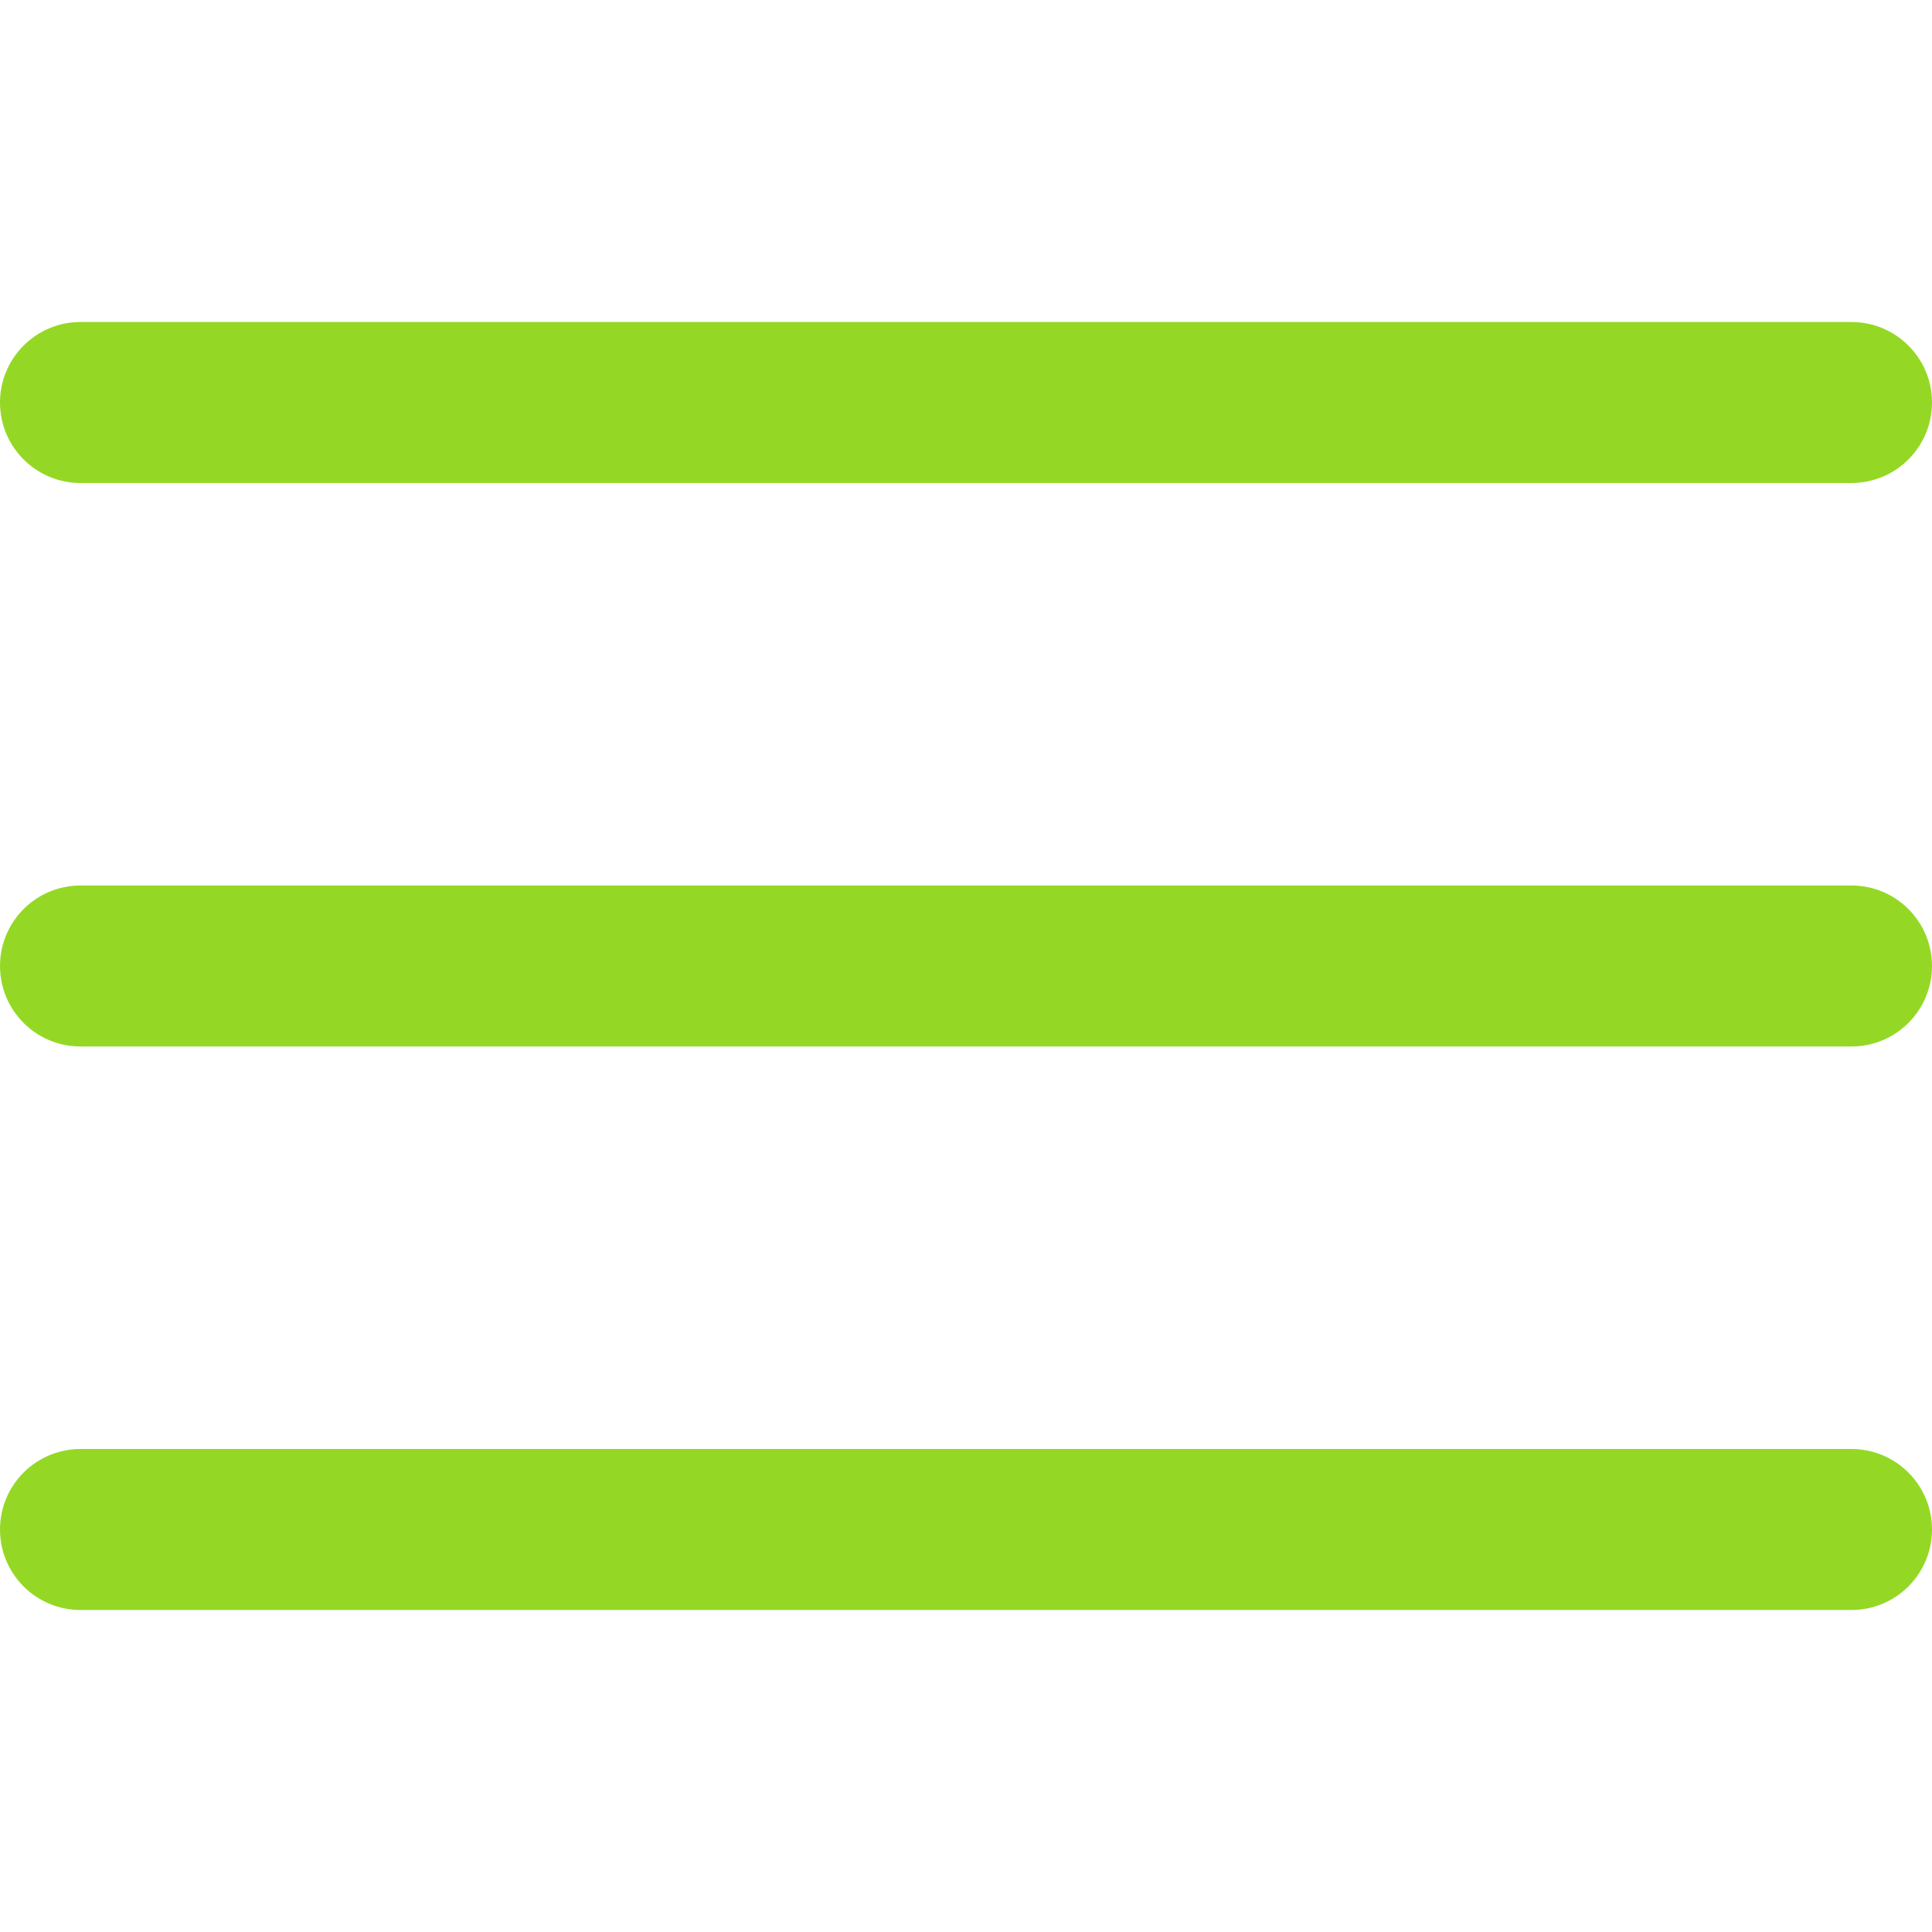
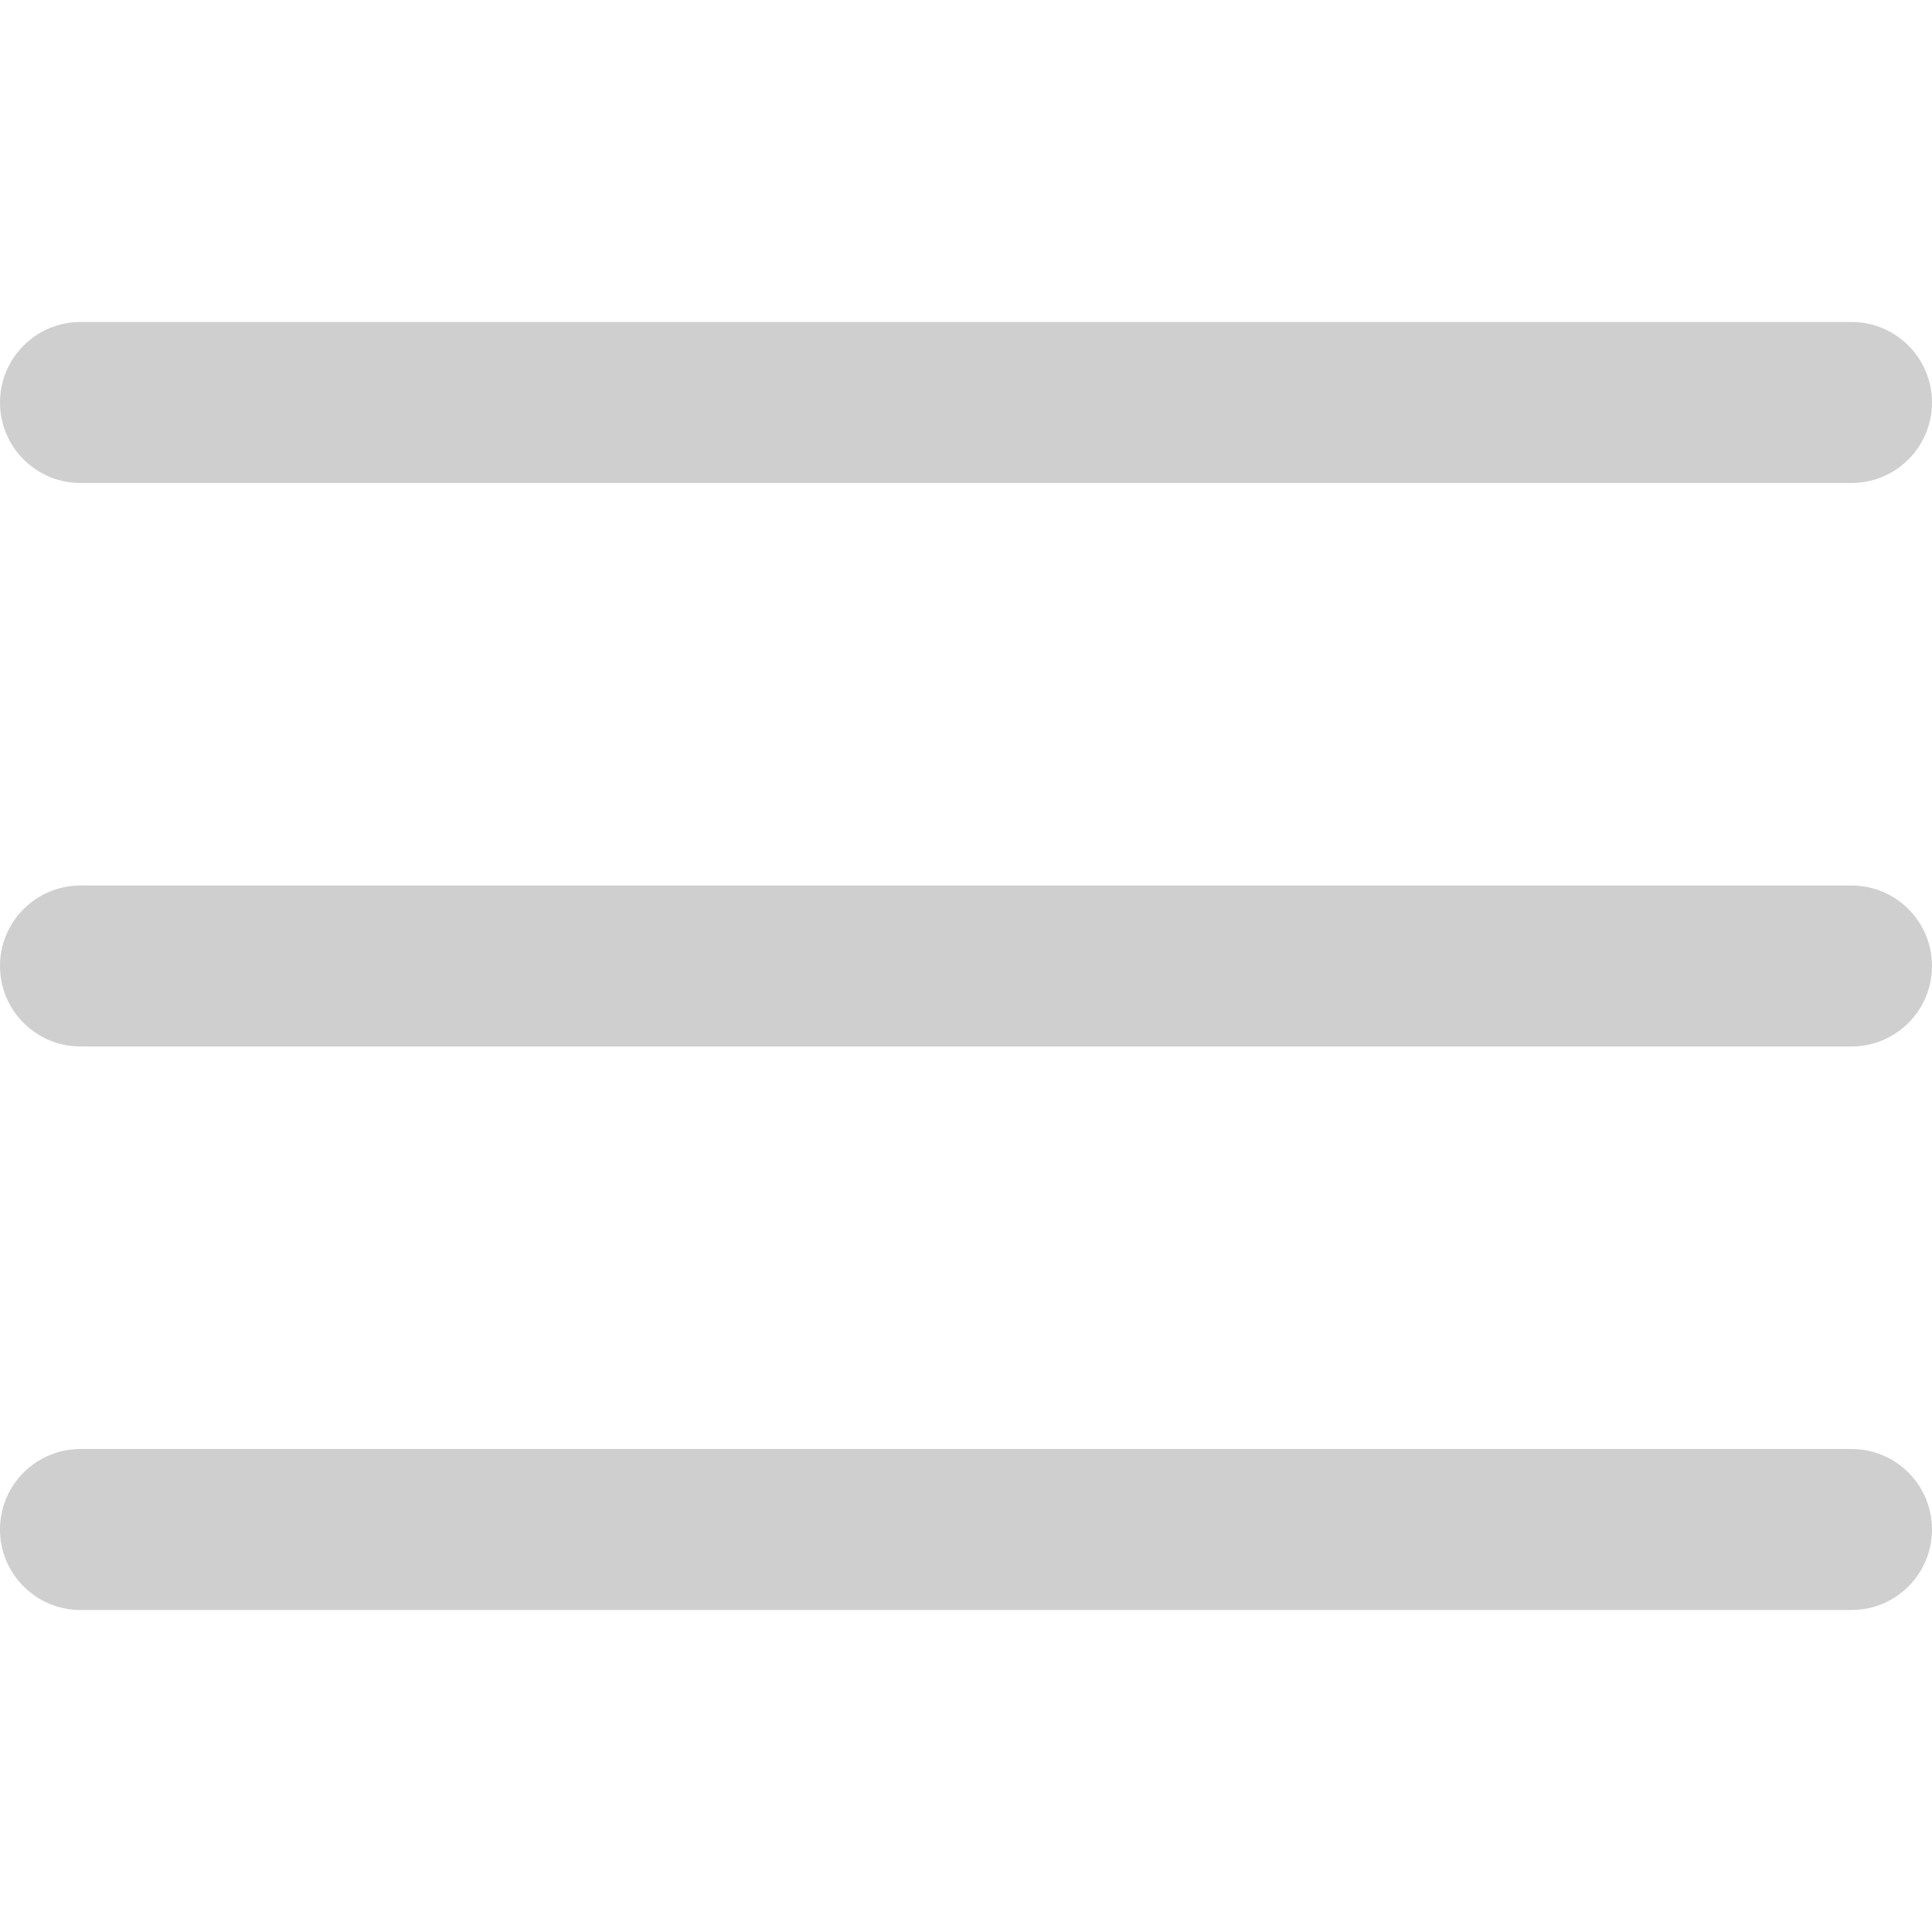
- <svg xmlns="http://www.w3.org/2000/svg" id="Outline" viewBox="0 0 24 24" width="512" height="512" fill="#94d825">
+ <svg xmlns="http://www.w3.org/2000/svg" id="Outline" viewBox="0 0 24 24" width="512" height="512" fill="#cfcfcf">
  <rect y="11" width="24" height="2" rx="1" />
  <rect y="4" width="24" height="2" rx="1" />
  <rect y="18" width="24" height="2" rx="1" />
</svg>
